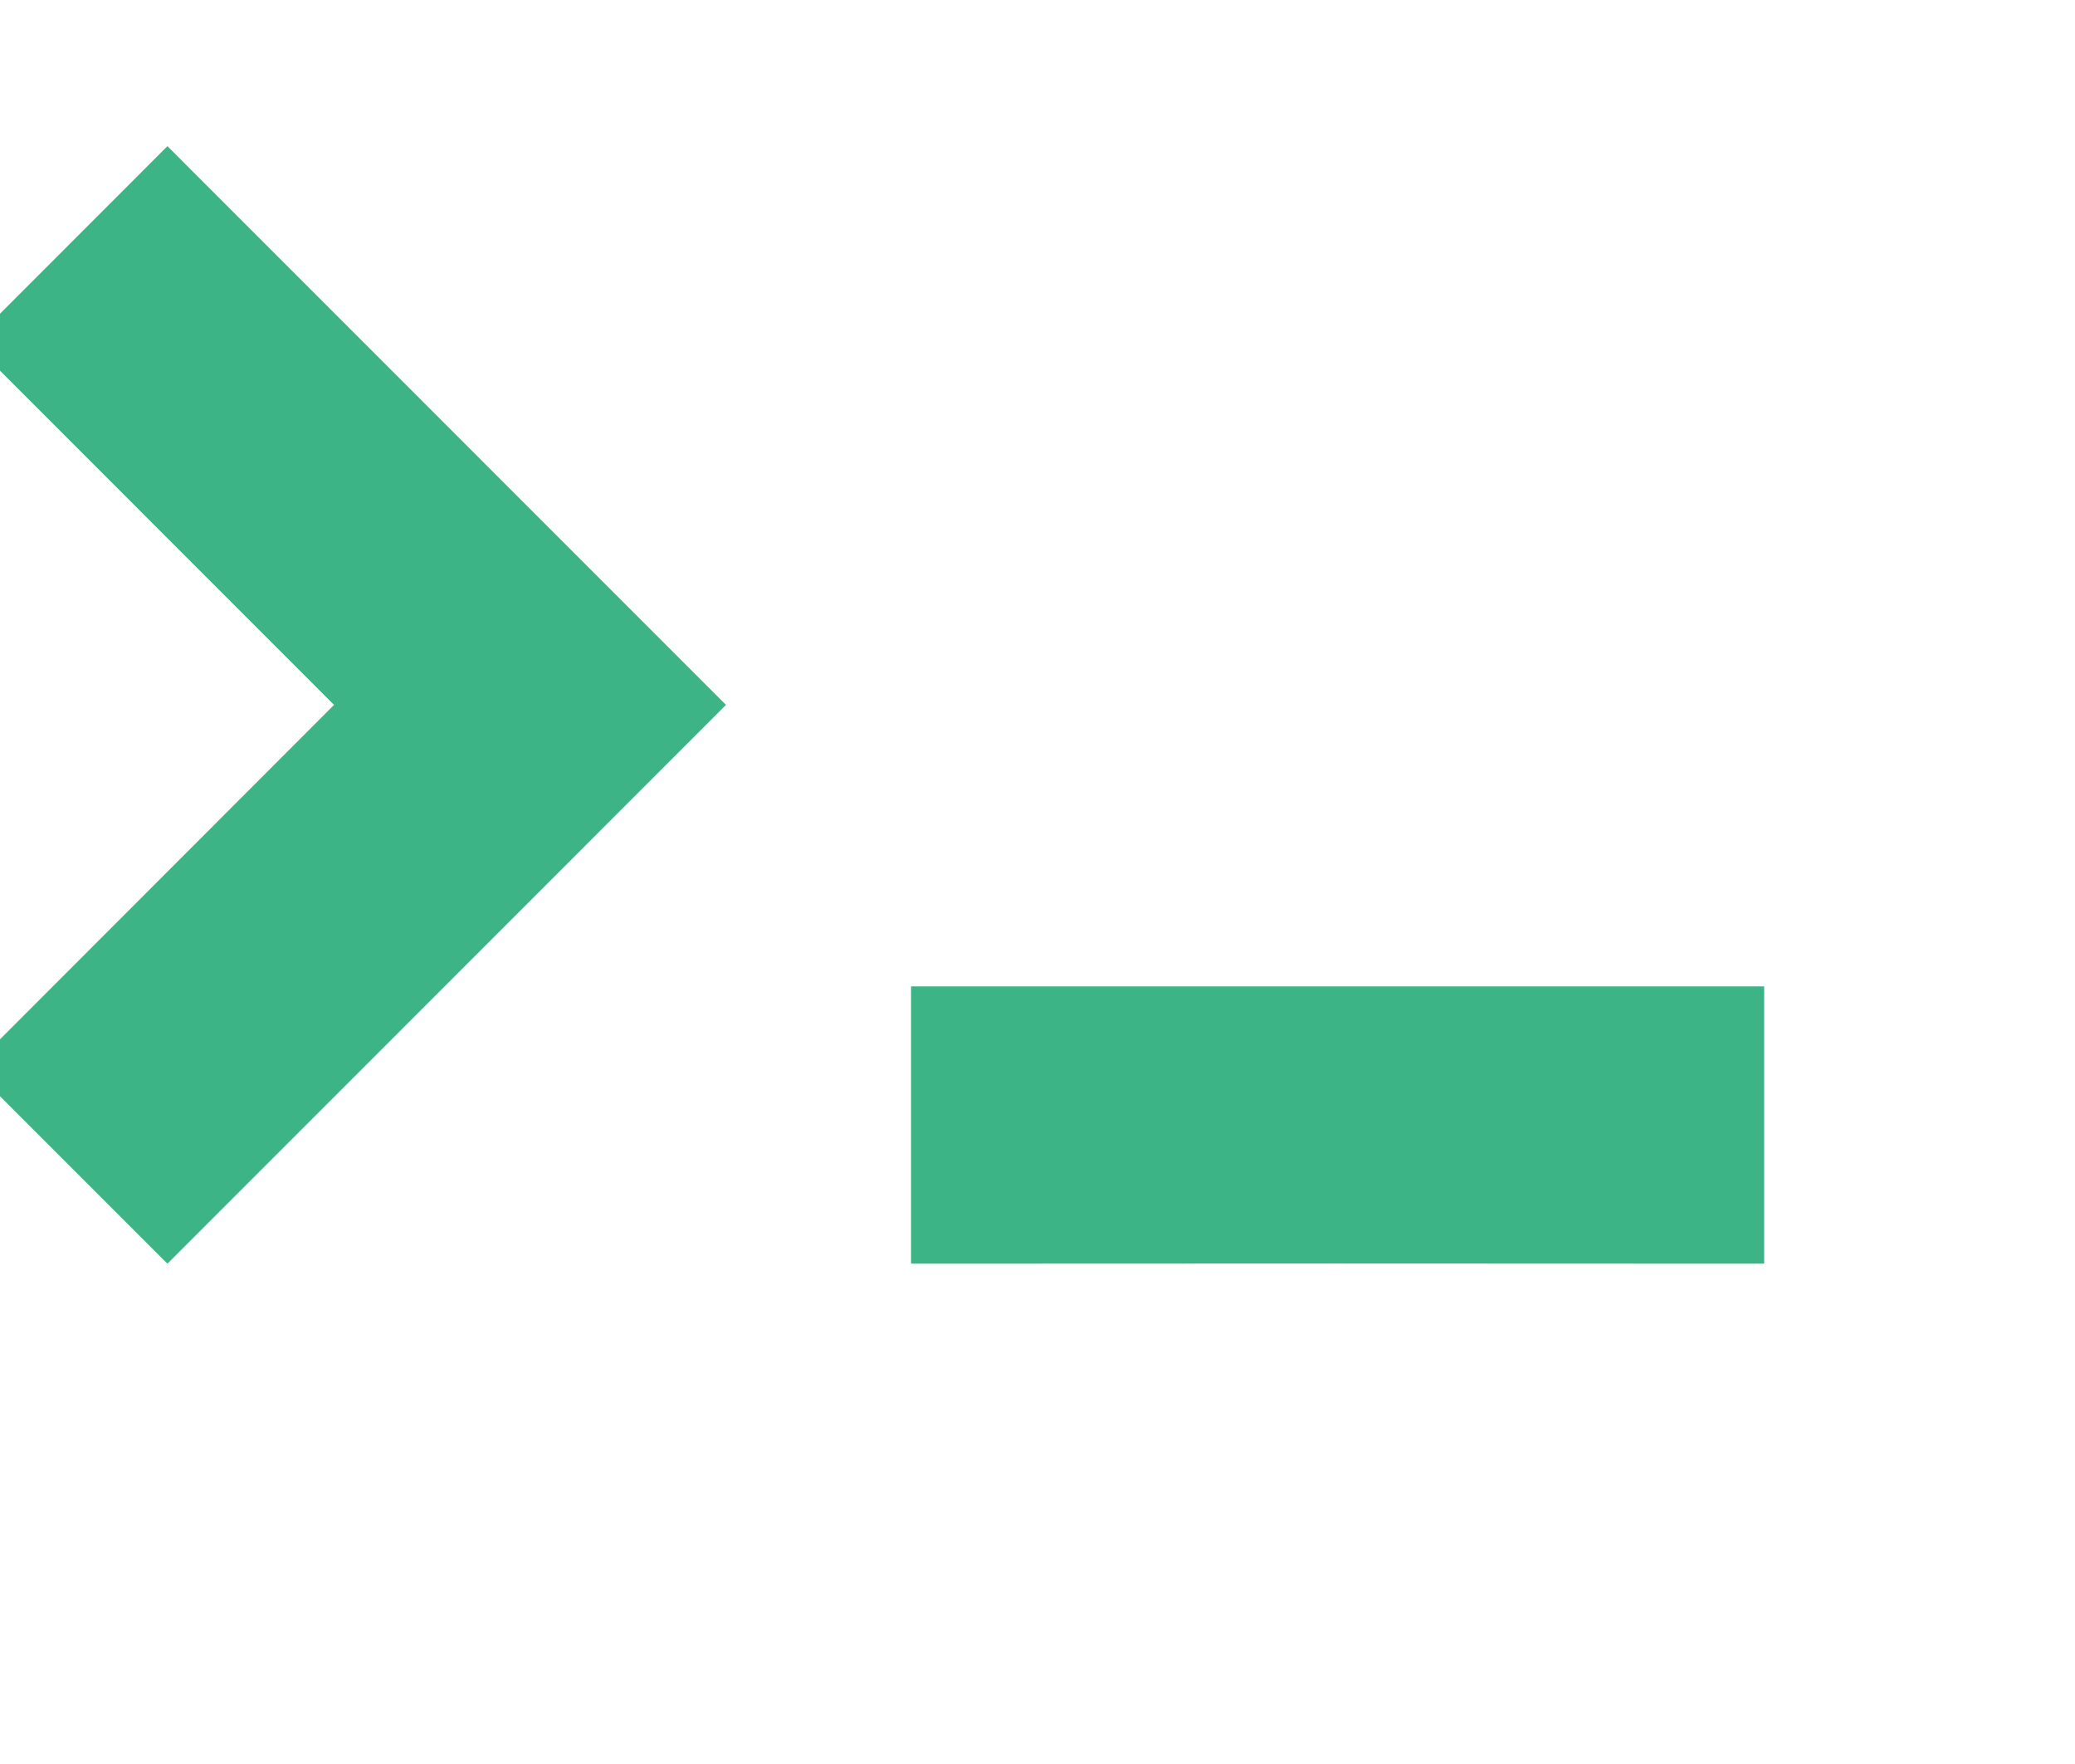
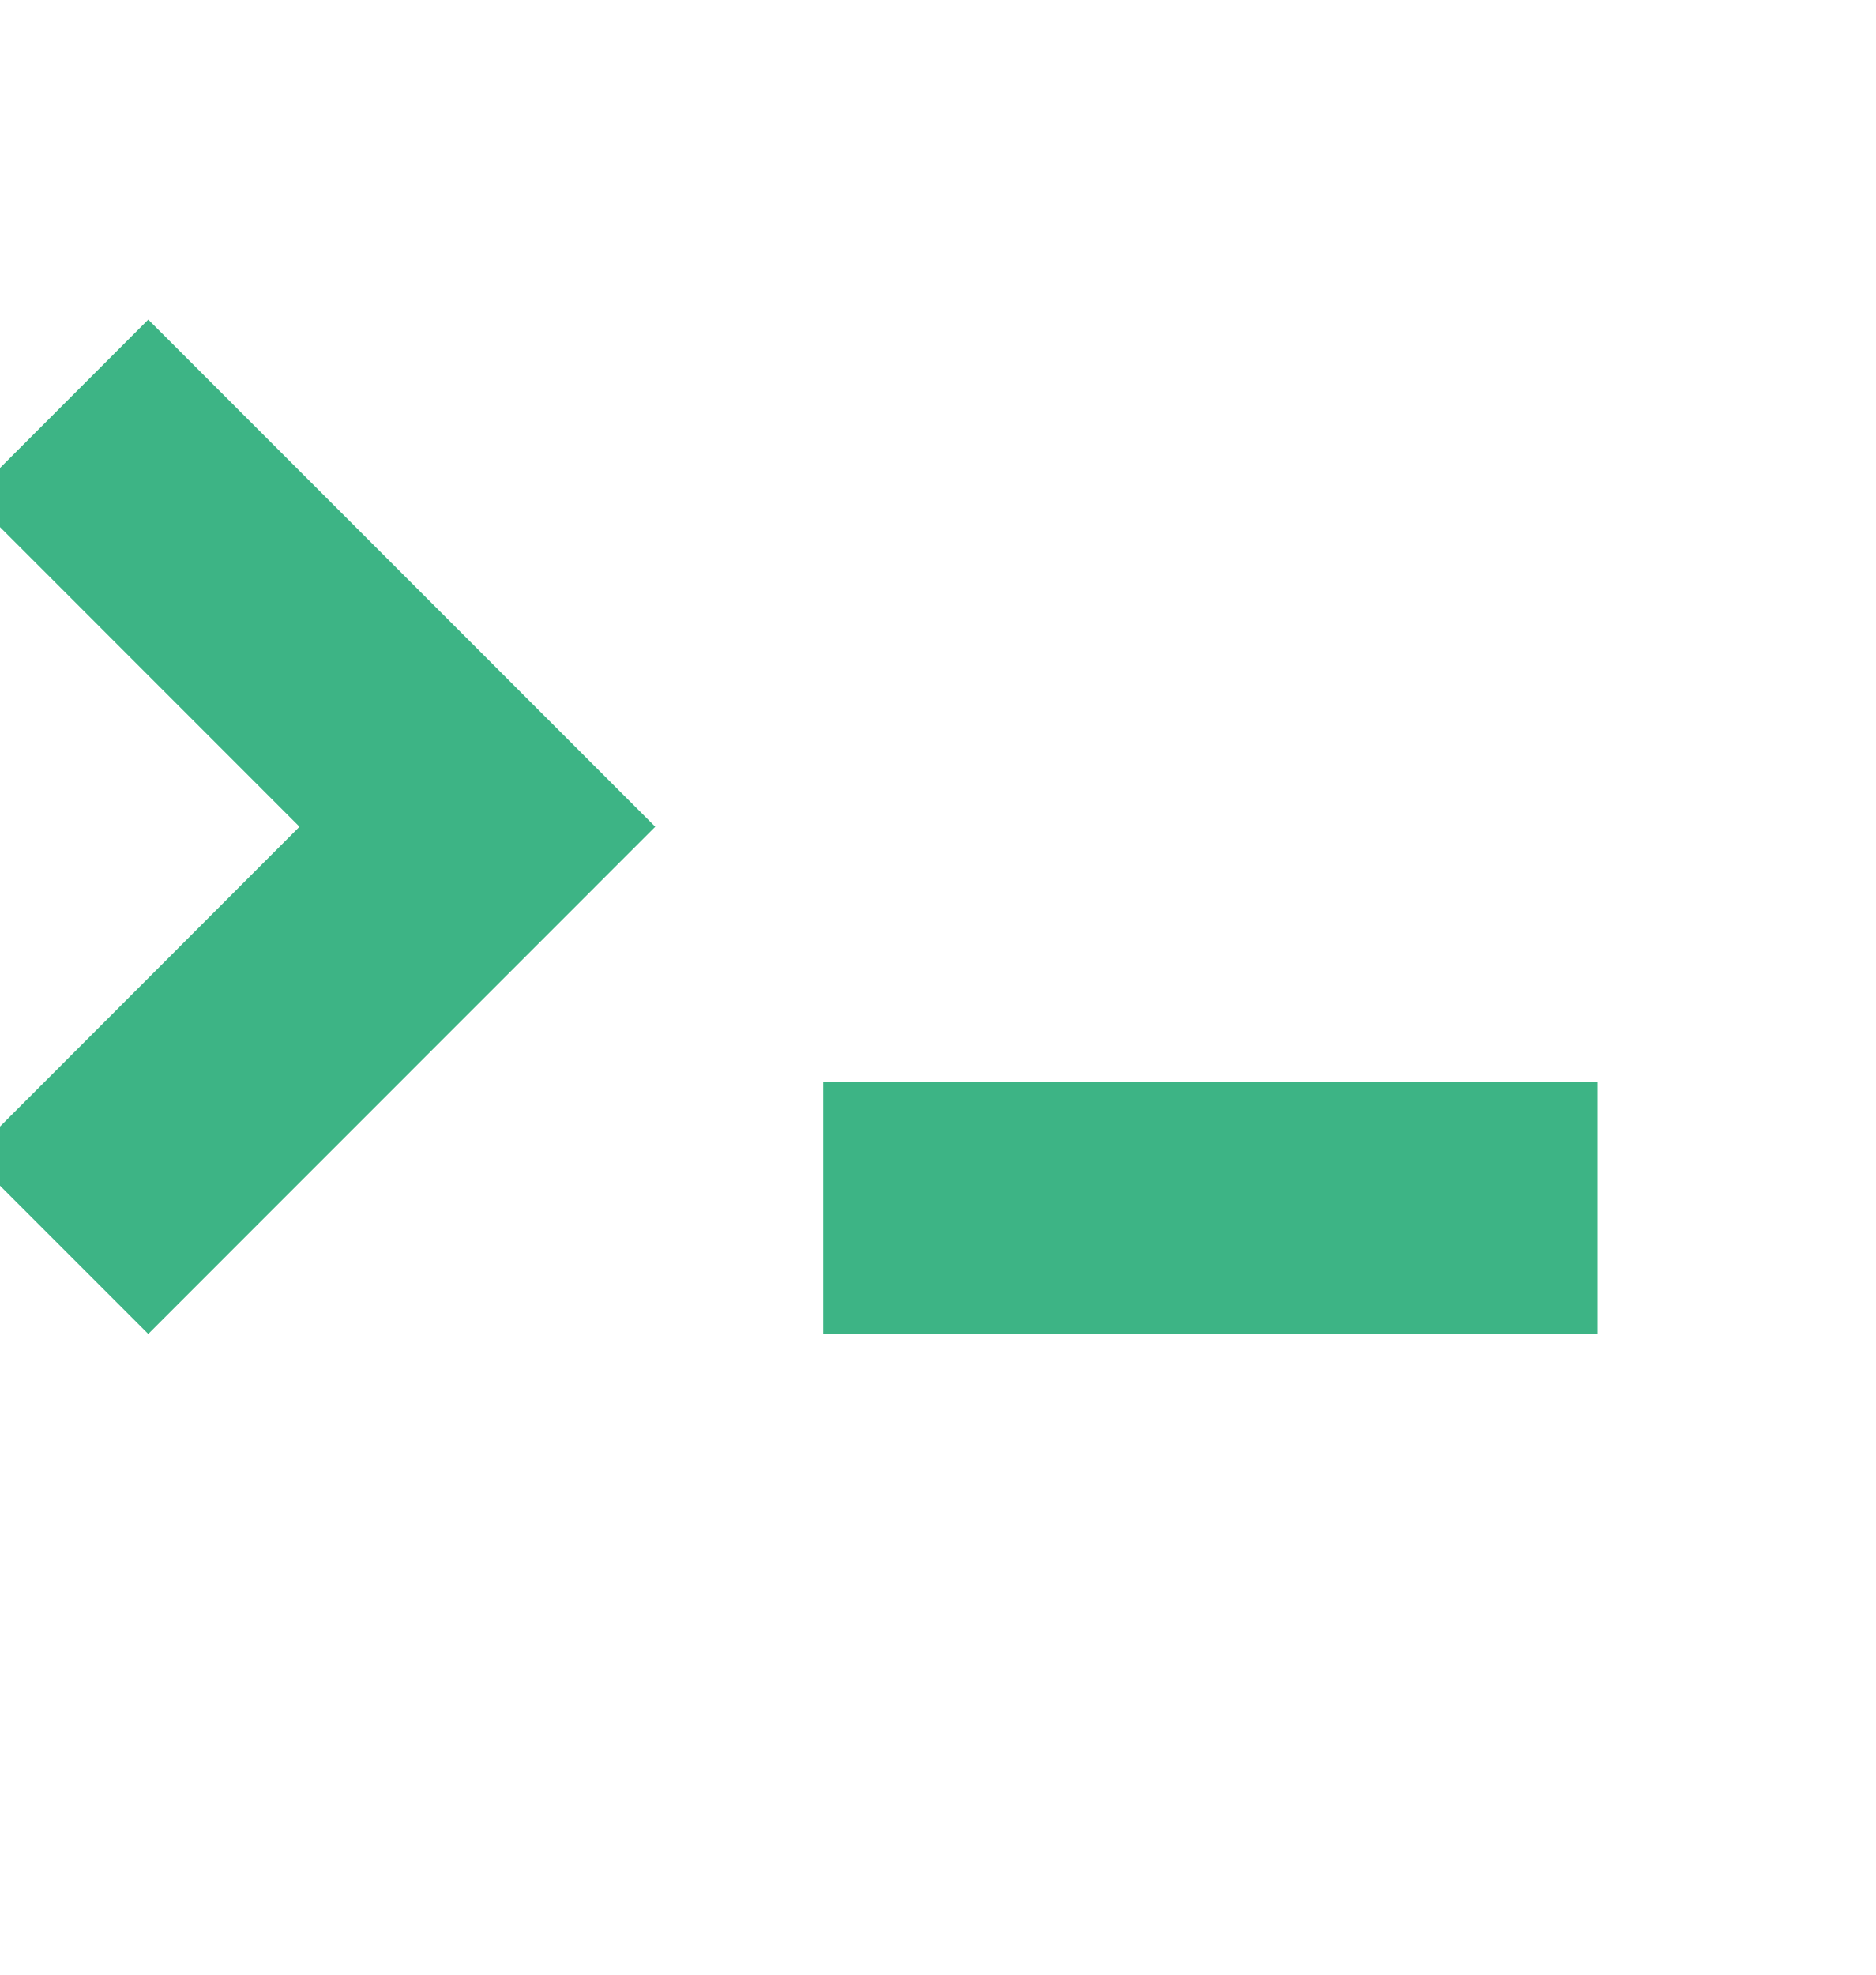
- <svg xmlns="http://www.w3.org/2000/svg" id="svg3054" height="17px" version="1.1" width="20px" viewBox="0, 0, 358.922, 306.29">
+ <svg xmlns="http://www.w3.org/2000/svg" id="svg3054" height="20px" version="1.1" width="19px" viewBox="0, 0, 358.922, 306.29">
  <g transform="scale(2, 2) translate(-150,-200)" id="Background">
    <g clip-path="url(#Clip0)" id="Group1">
      <path id="path3071" transform="translate(147.174,212.688)" d="M 17.009,97.021 65.508,48.508 17.009,0 0,17.022 31.476,48.508 0,80.012 17.009,97.021" style="fill:#3db485;fill-rule:nonzero;stroke:none" />
      <path id="path3073" transform="translate(228.75,285.635)" d="M 37.923,0 0,0 0,24.074 37.038,24.06 74.076,24.074 74.076,0 37.923,0" style="fill:#3db485;fill-rule:nonzero;stroke:none" />
    </g>
  </g>
</svg>
